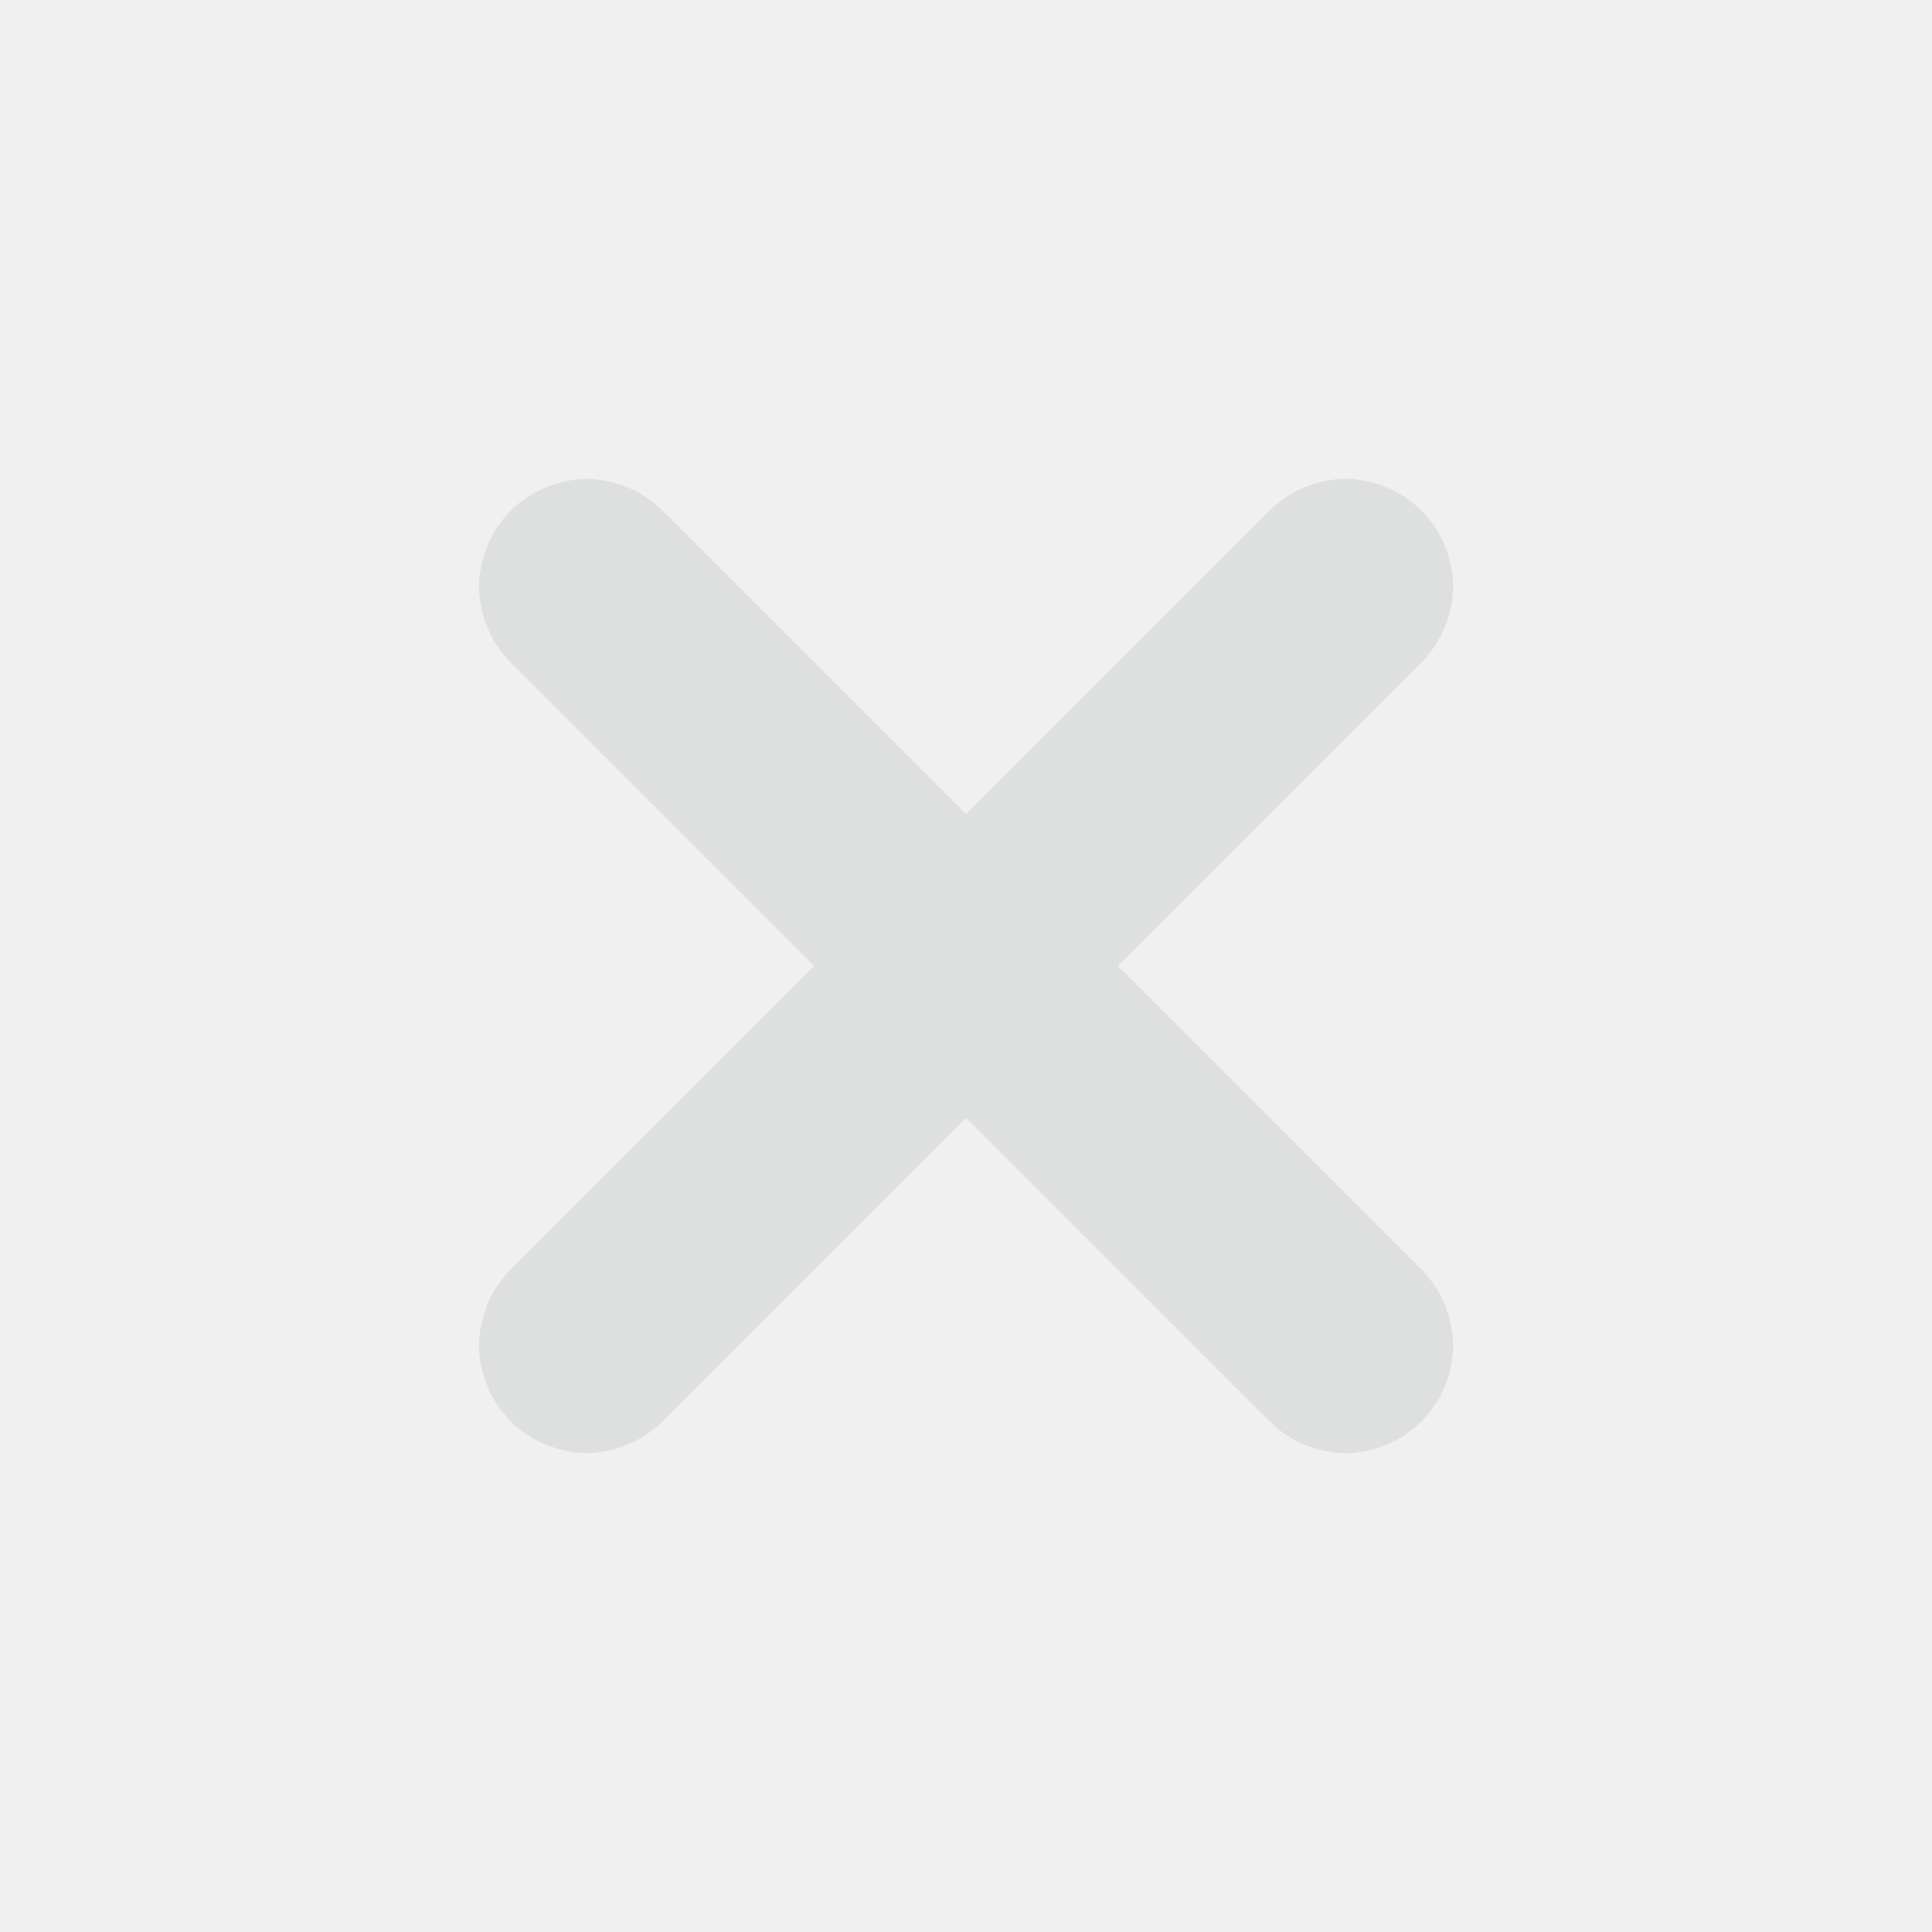
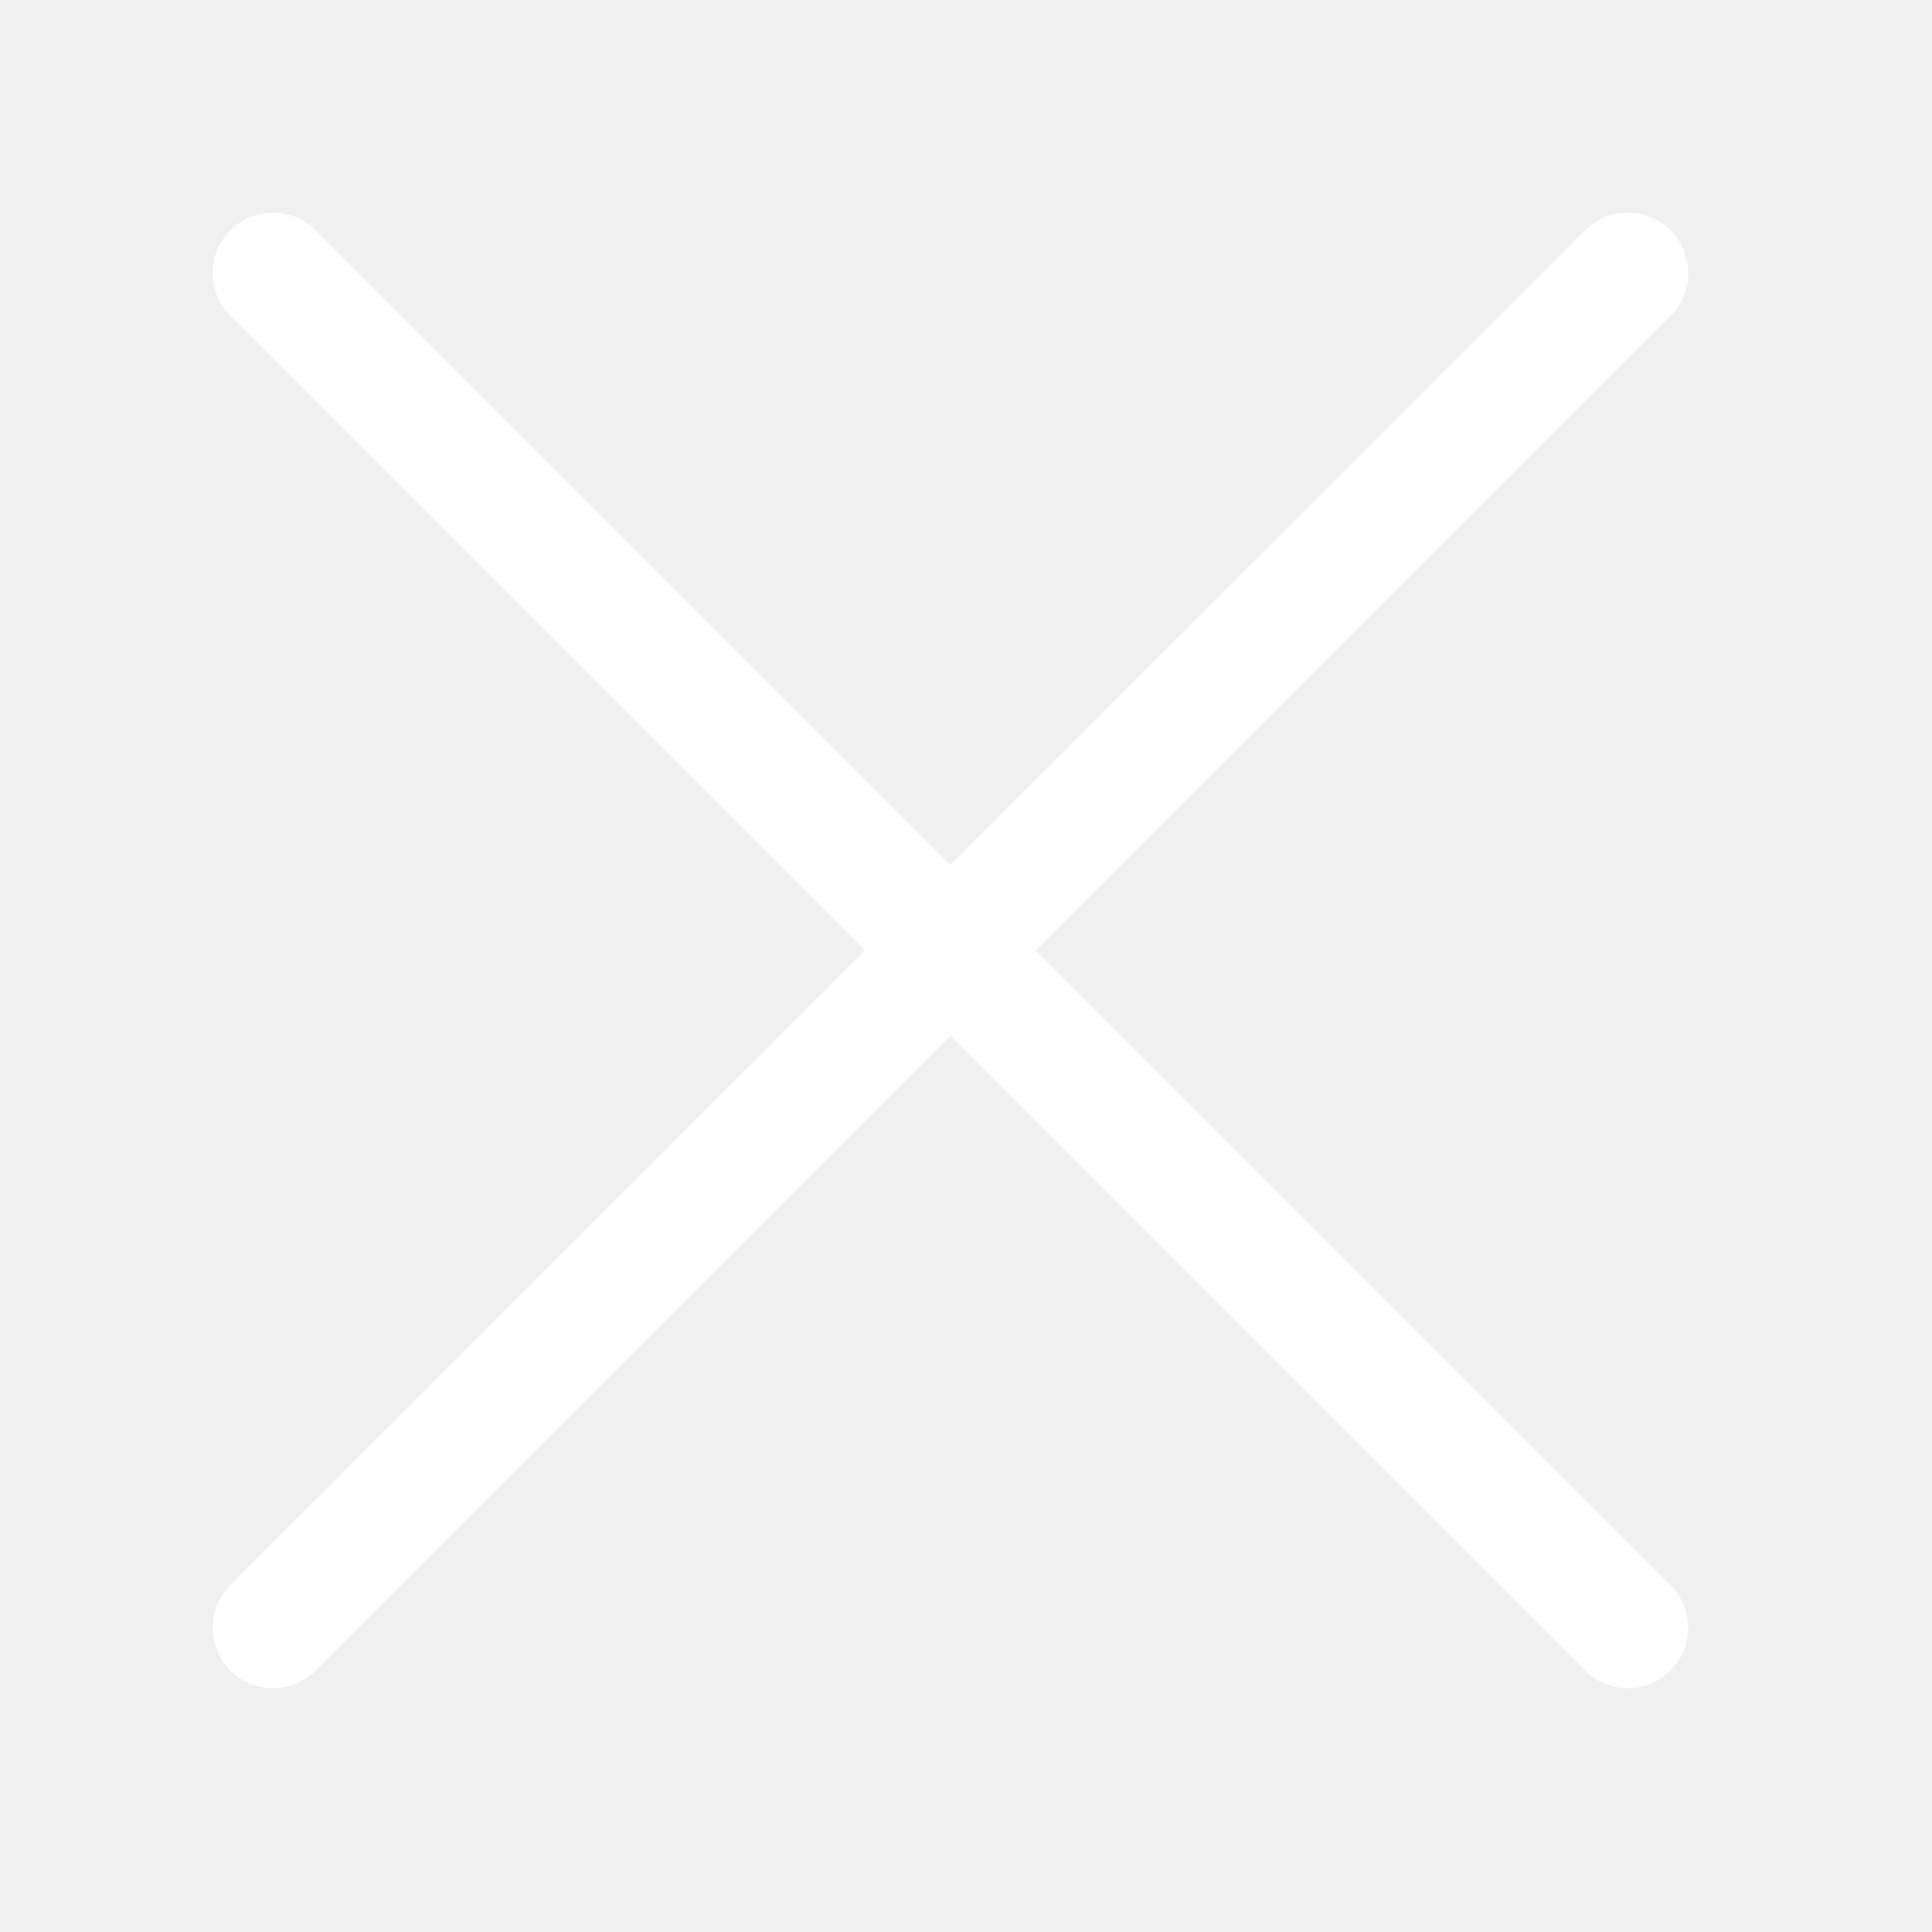
- <svg xmlns="http://www.w3.org/2000/svg" fill="none" version="1.1" width="18" height="18" viewBox="0 0 18 18">
-   <g style="mix-blend-mode:passthrough">
-     <g style="mix-blend-mode:passthrough">
-       <g style="mix-blend-mode:passthrough" transform="matrix(0.7071068,-0.7071068,0.7071068,0.7071068,-2.677782,4.464951)">
-         <path d="M5.761,17.175C5.941,16.985,6.051,16.735,6.051,16.465L6.051,6.465C6.051,6.195,5.941,5.945,5.761,5.755C5.571,5.575,5.321,5.465,5.051,5.465C4.781,5.465,4.531,5.575,4.341,5.755C4.161,5.945,4.051,6.195,4.051,6.465L4.051,16.465C4.051,16.735,4.161,16.985,4.341,17.175C4.531,17.355,4.781,17.465,5.051,17.465C5.321,17.465,5.571,17.355,5.761,17.175Z" fill-rule="evenodd" fill="#DEE0E0" fill-opacity="1" />
-       </g>
-       <g style="mix-blend-mode:passthrough" transform="matrix(0.7071068,-0.7071068,0.7071068,0.7071068,-7.677247,6.535797)">
-         <path d="M15.761,14.245C15.941,14.055,16.051,13.805,16.051,13.535C16.051,13.265,15.941,13.015,15.761,12.825C15.571,12.645,15.321,12.535,15.051,12.535L5.051,12.535C4.781,12.535,4.531,12.645,4.341,12.825C4.161,13.015,4.051,13.265,4.051,13.535C4.051,13.805,4.161,14.055,4.341,14.245C4.531,14.425,4.781,14.535,5.051,14.535L15.051,14.535C15.321,14.535,15.571,14.425,15.761,14.245Z" fill-rule="evenodd" fill="#DEE0E0" fill-opacity="1" />
-       </g>
-     </g>
-   </g>
+ <svg xmlns="http://www.w3.org/2000/svg" viewBox="0 0 1024 1024" version="1.1" width="128" height="128">
+   <path d="M548.992 503.744L885.44 167.328a31.968 31.968 0 1 0-45.248-45.248L503.744 458.496 167.328 122.08a31.968 31.968 0 1 0-45.248 45.248l336.416 336.416L122.08 840.16a31.968 31.968 0 1 0 45.248 45.248l336.416-336.416L840.16 885.44a31.968 31.968 0 1 0 45.248-45.248L548.992 503.744z" fill="#fff" />
</svg>
